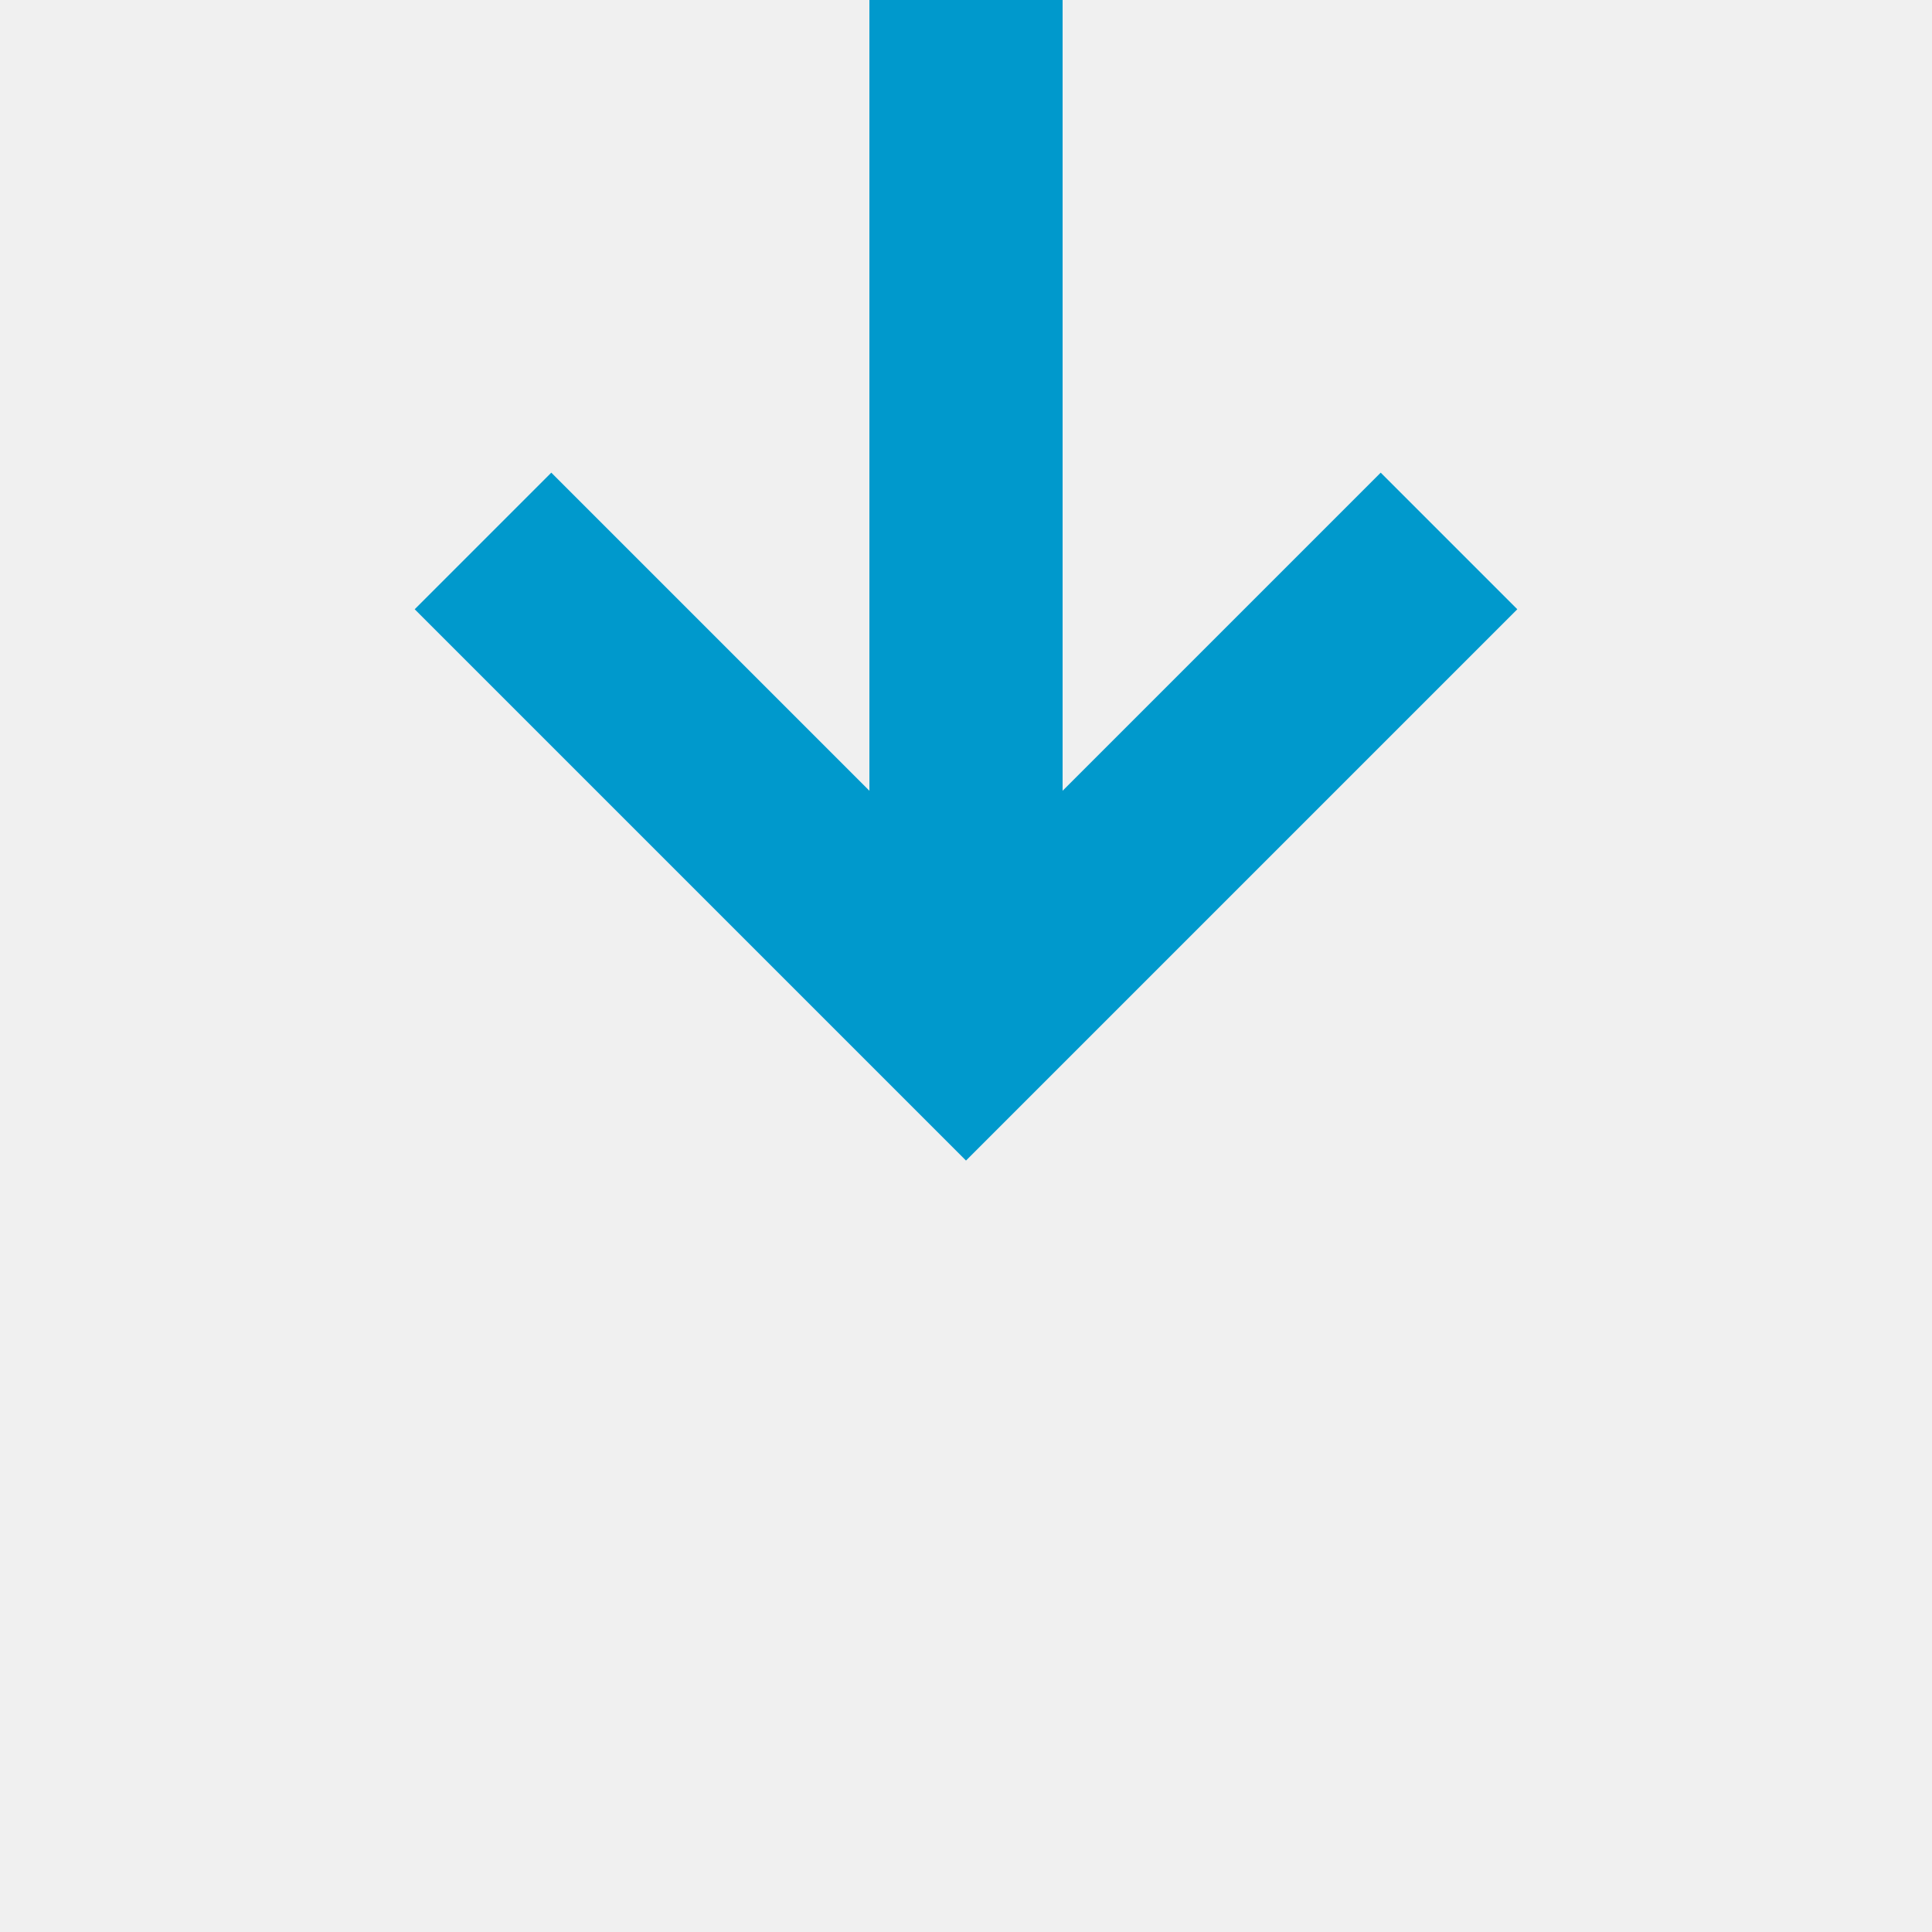
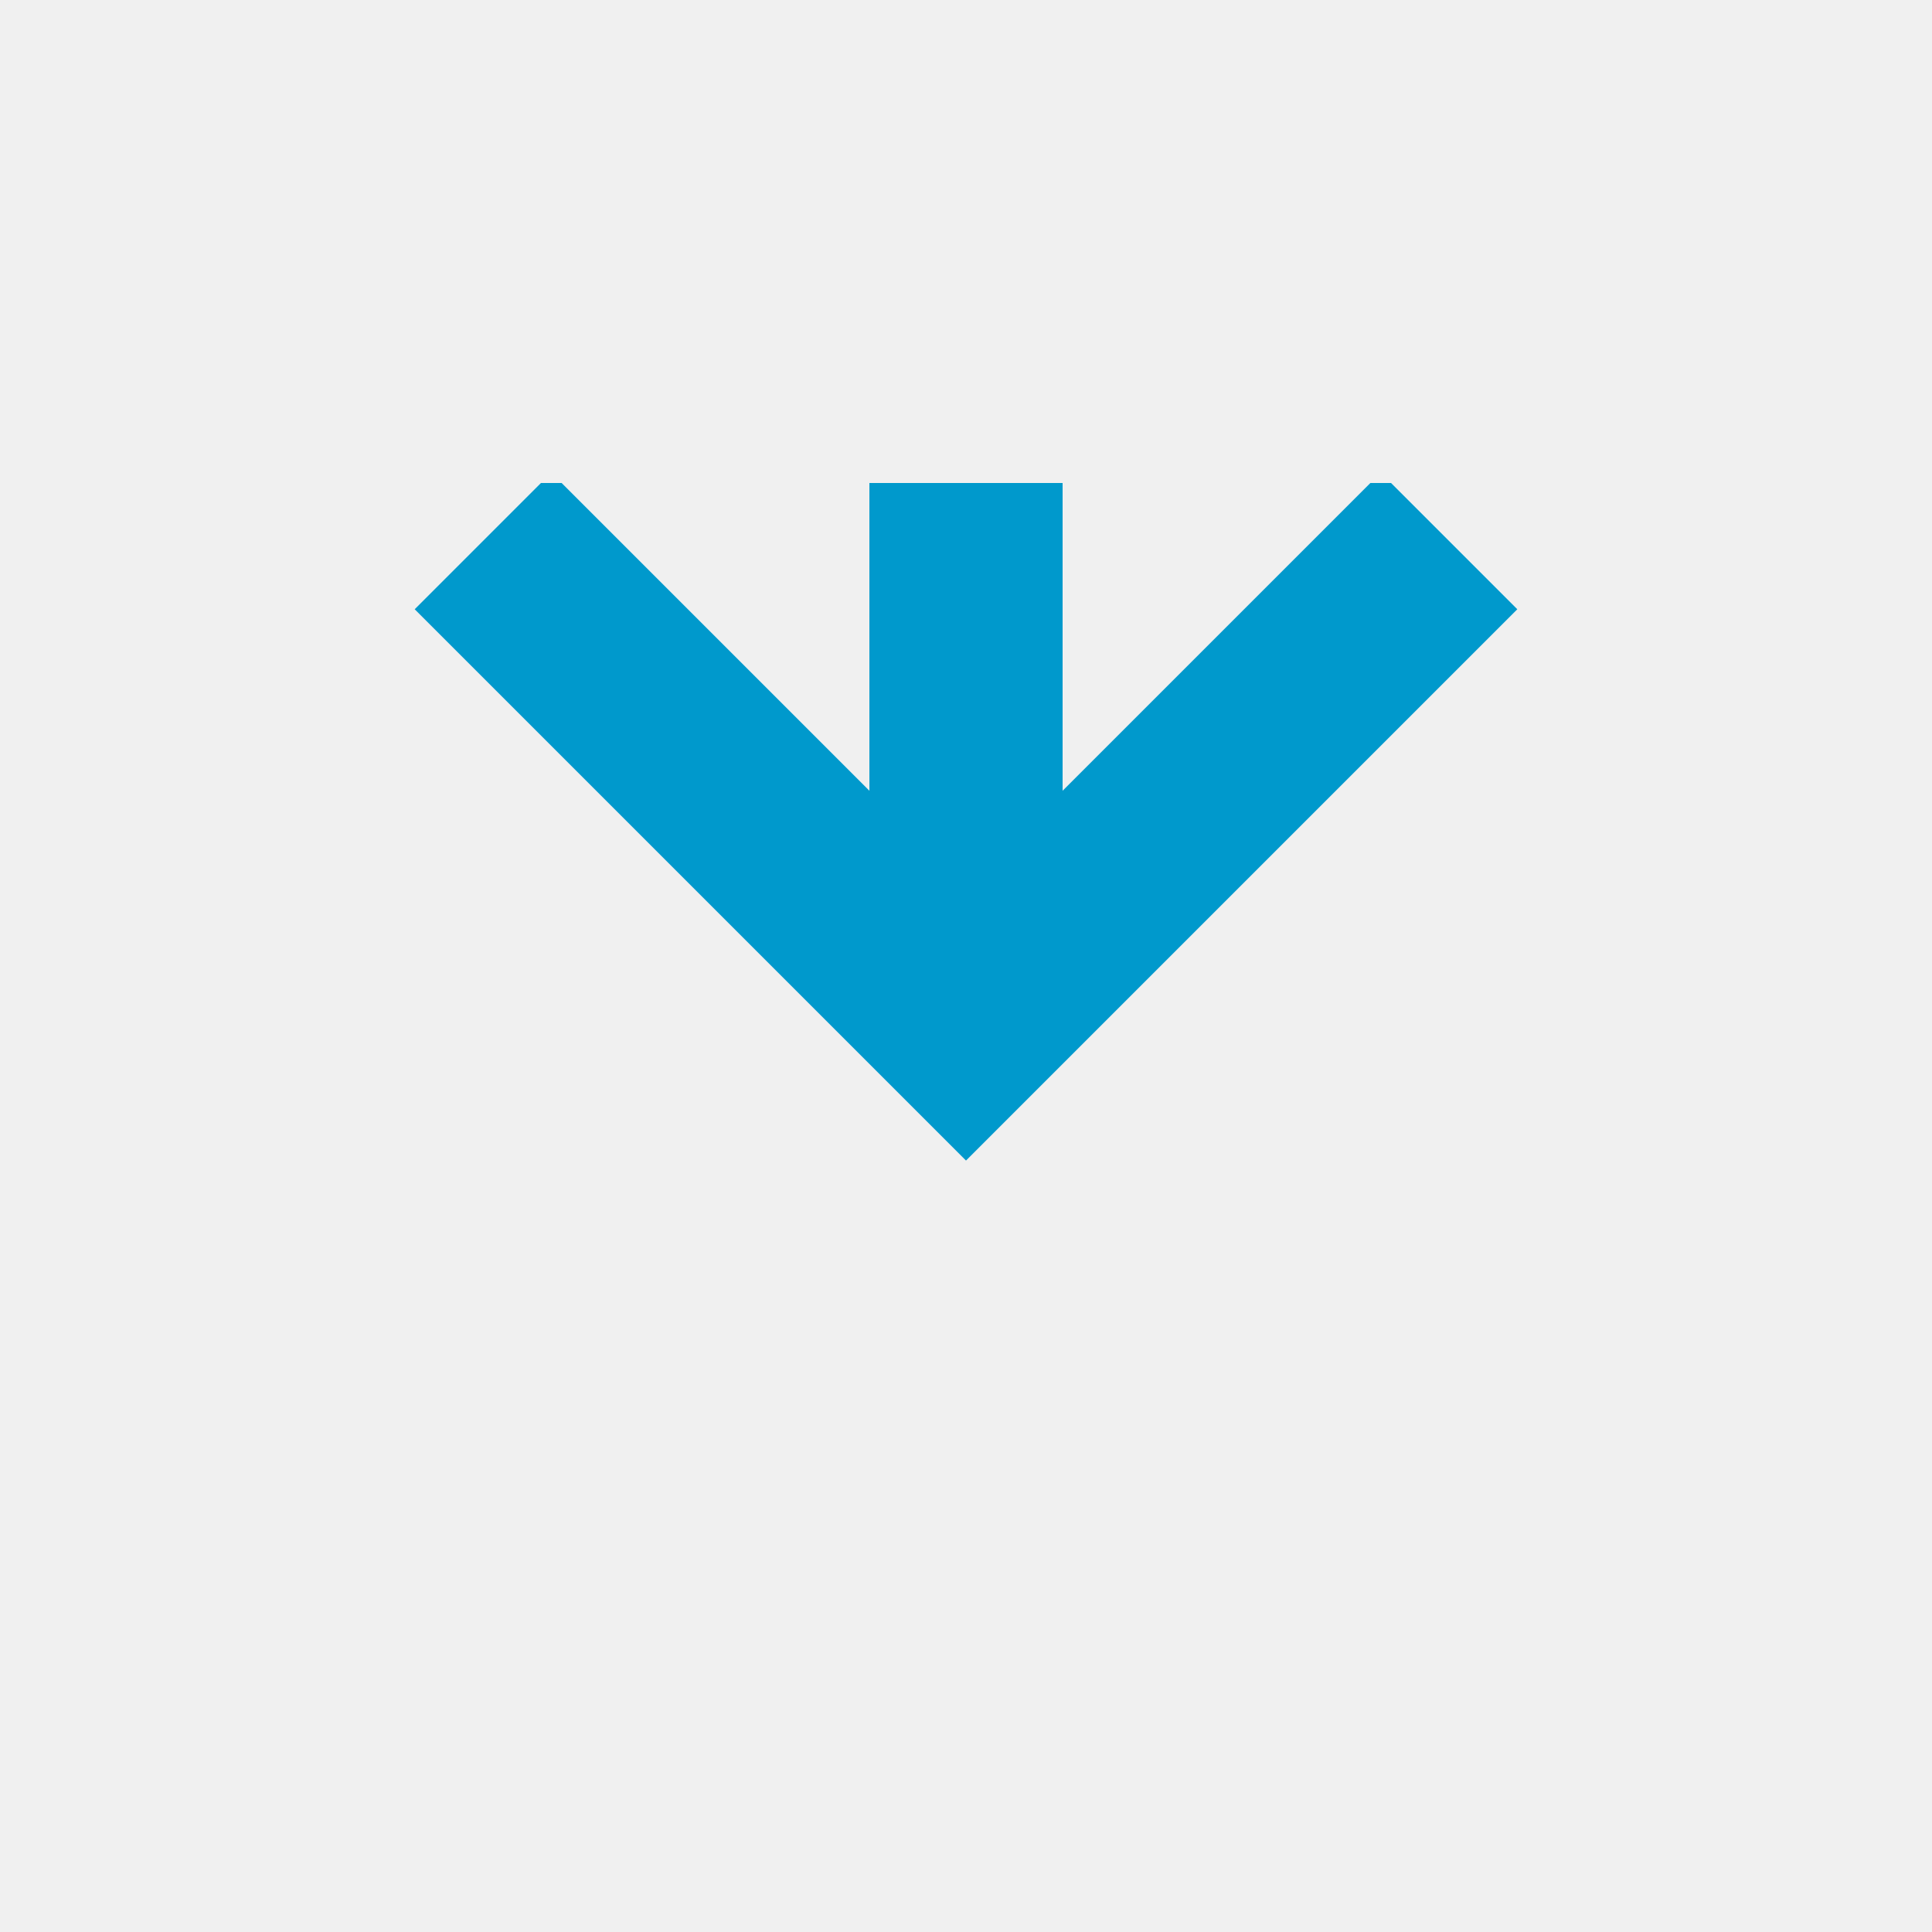
- <svg xmlns="http://www.w3.org/2000/svg" version="1.1" width="20px" height="20px" preserveAspectRatio="xMinYMid meet" viewBox="197 3126  20 18">
-   <path d="M 207 3105  L 207 3135  " stroke-width="2" stroke="#0099cc" fill="none" />
-   <path d="M 211.293 3129.893  L 207 3134.186  L 202.707 3129.893  L 201.293 3131.307  L 206.293 3136.307  L 207 3137.014  L 207.707 3136.307  L 212.707 3131.307  L 211.293 3129.893  Z " fill-rule="nonzero" fill="#0099cc" stroke="none" />
+ <svg xmlns="http://www.w3.org/2000/svg" version="1.1" width="20px" height="20px" preserveAspectRatio="xMinYMid meet" viewBox="197 2812  20 18">
+   <defs>
+     <mask fill="white" id="clip104">
+       <path d="M 190 2788  L 224 2788  L 224 2816  L 190 2816  Z M 190 2781  L 224 2781  L 224 2833  L 190 2833  Z " fill-rule="evenodd" />
+     </mask>
+   </defs>
+   <path d="M 207 2788  L 207 2781  M 207 2816  L 207 2821  " stroke-width="2" stroke="#0099cc" fill="none" />
+   <path d="M 211.293 2815.893  L 207 2820.186  L 202.707 2815.893  L 201.293 2817.307  L 206.293 2822.307  L 207 2823.014  L 207.707 2822.307  L 212.707 2817.307  L 211.293 2815.893  Z " fill-rule="nonzero" fill="#0099cc" stroke="none" mask="url(#clip104)" />
</svg>
